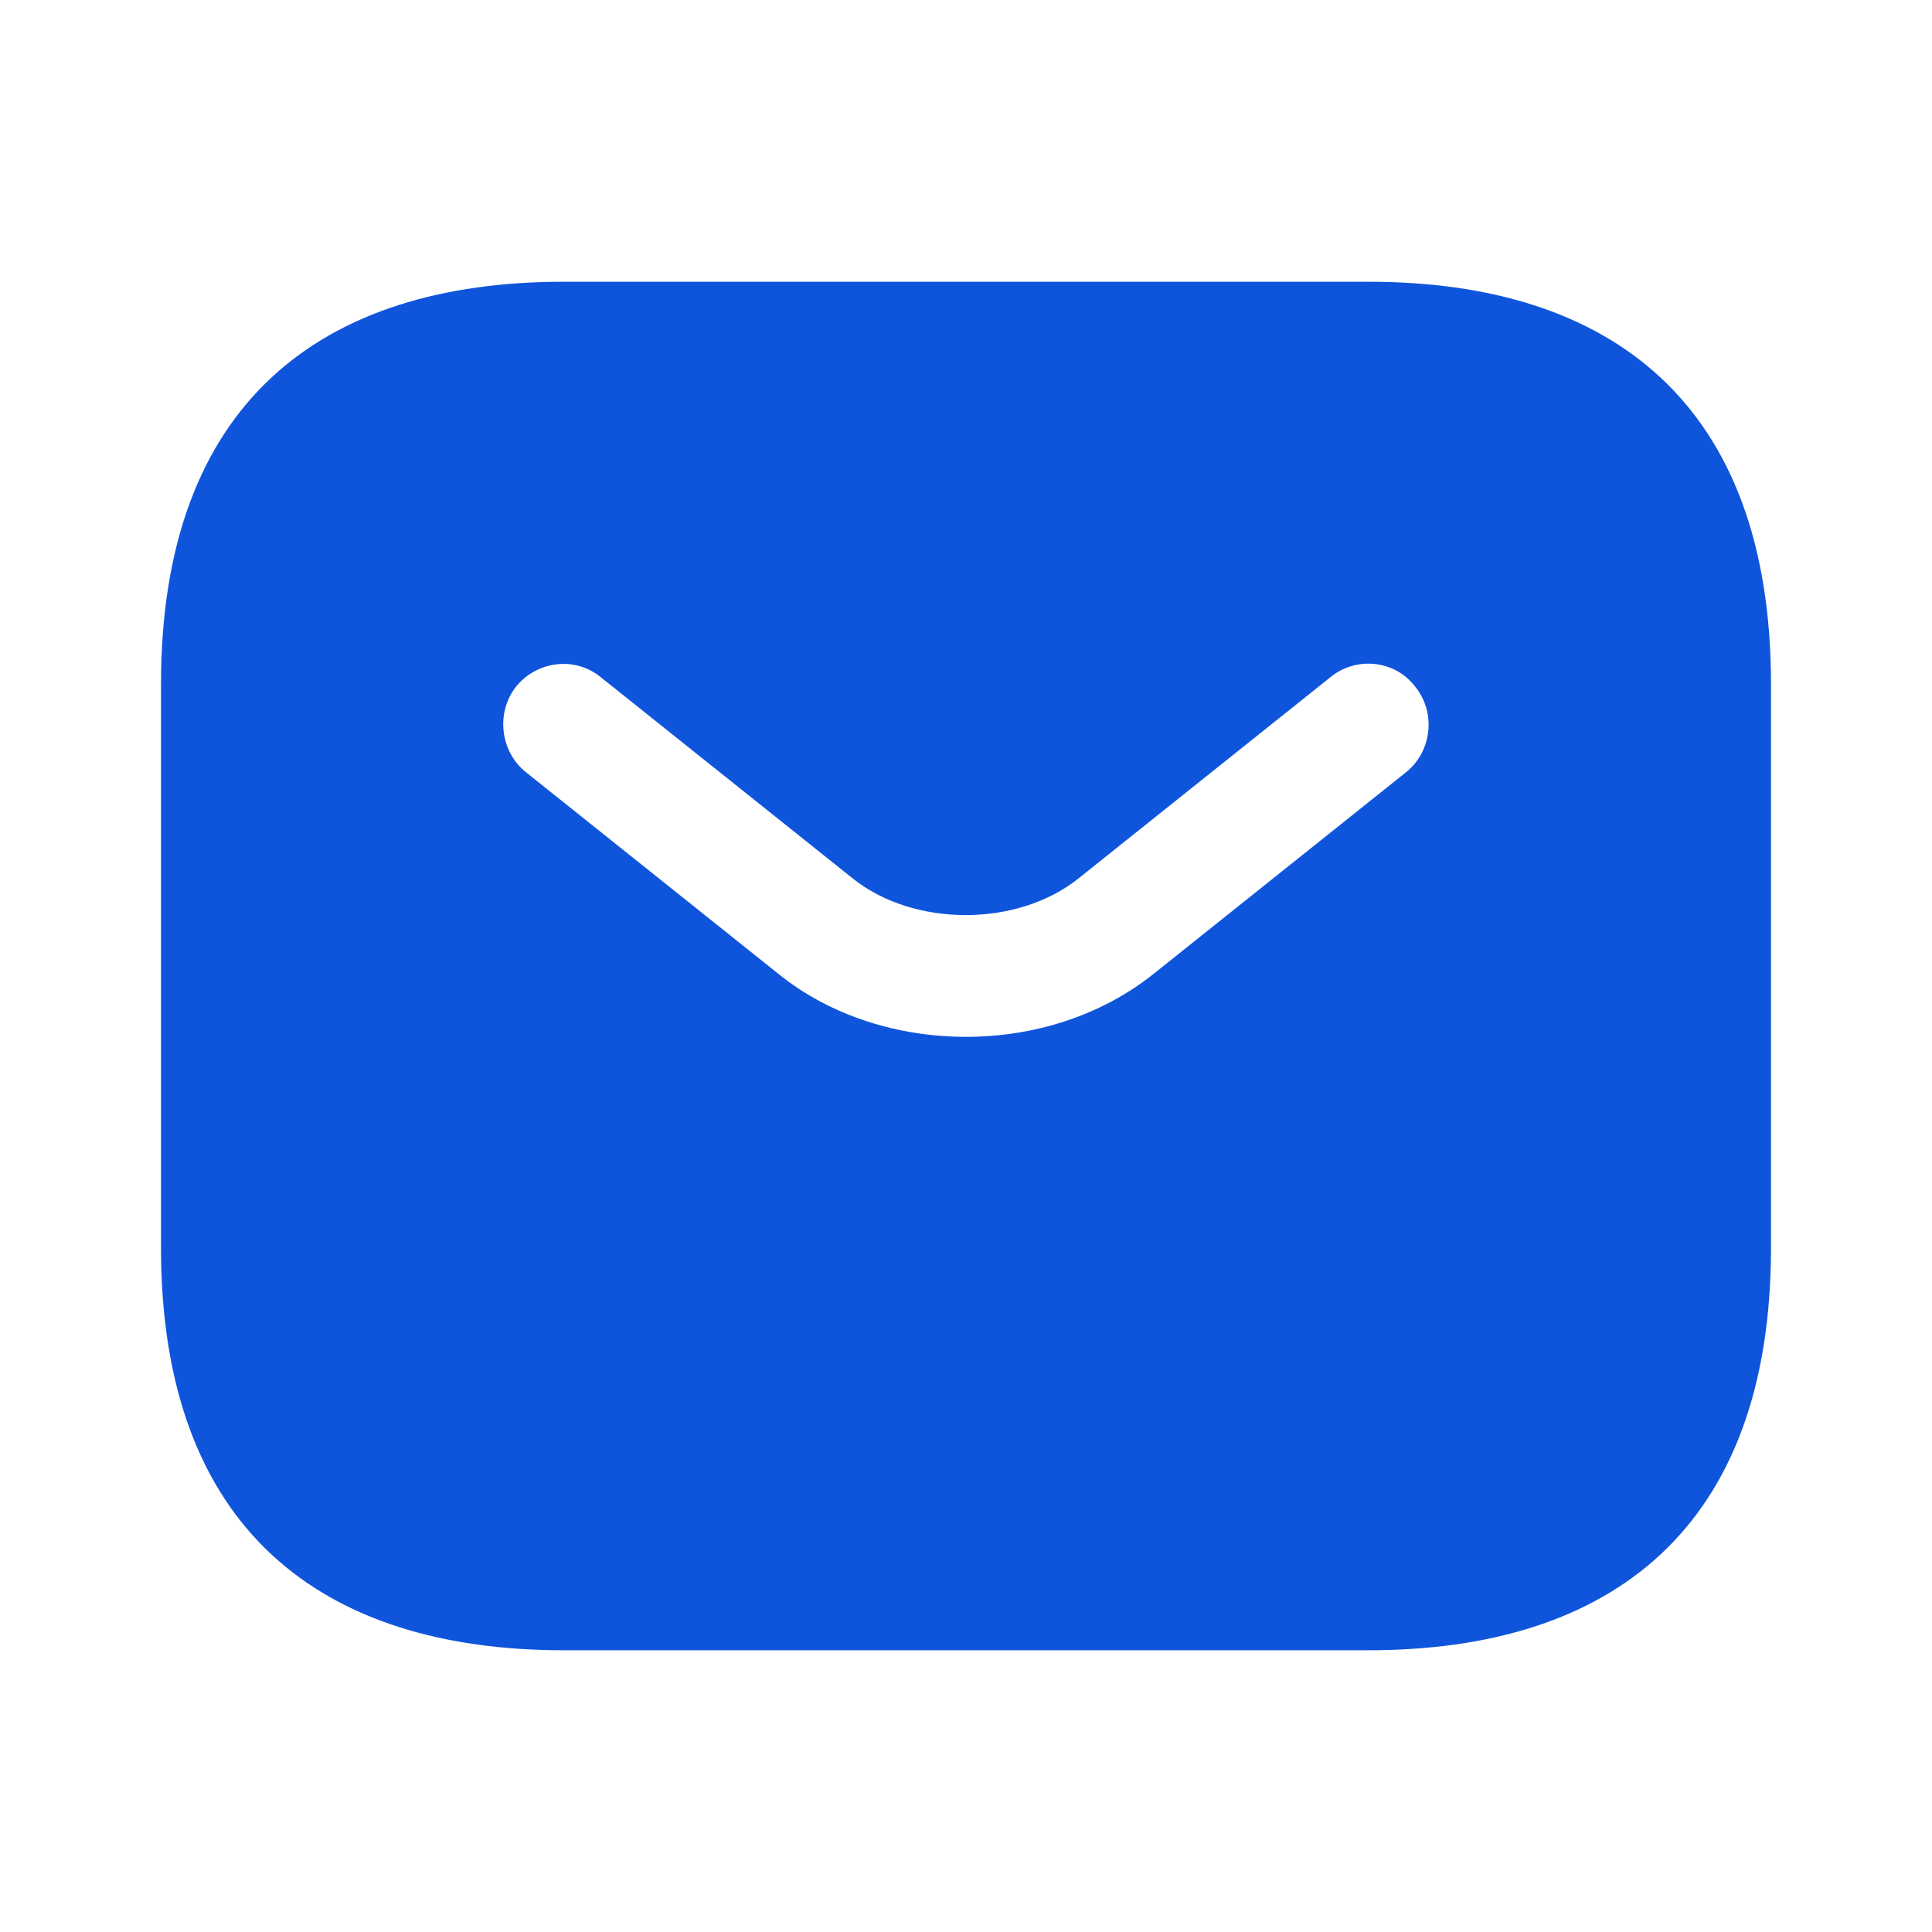
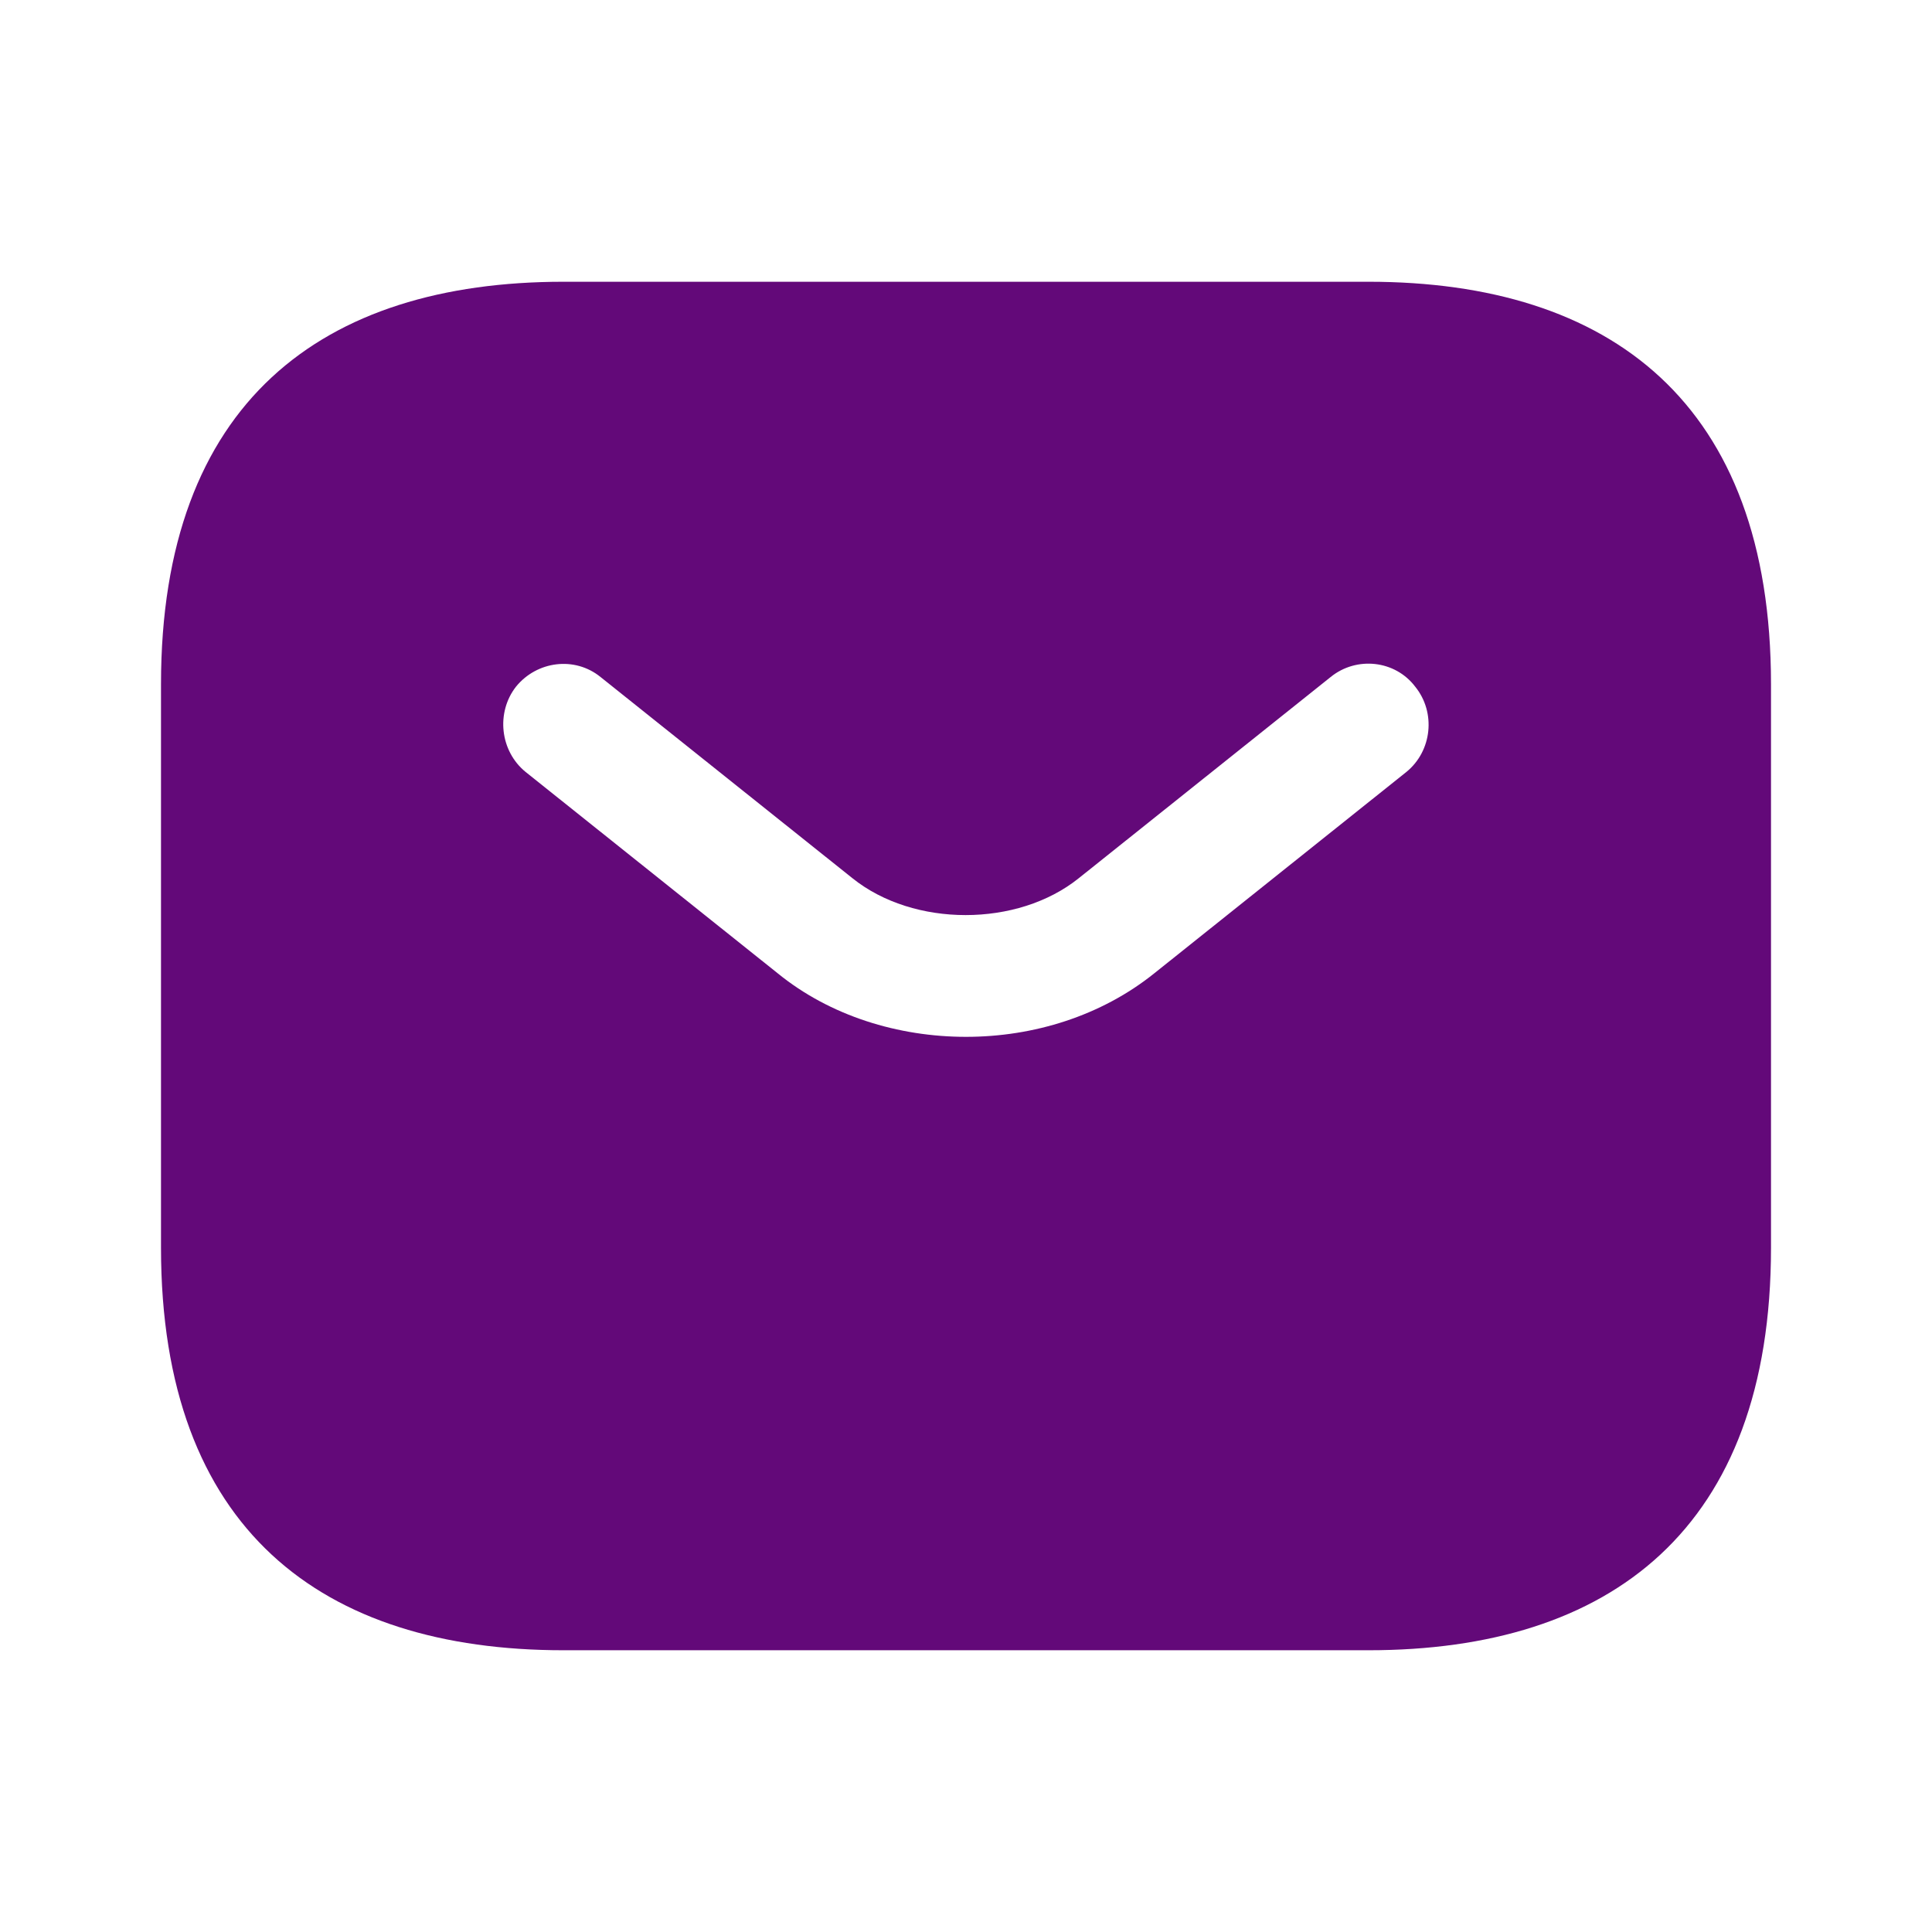
<svg xmlns="http://www.w3.org/2000/svg" width="24" height="24" viewBox="0 0 24 24" fill="none">
-   <path d="M17 3.5H7C4 3.5 2 5 2 8.5V15.5C2 19 4 20.5 7 20.5H17C20 20.5 22 19 22 15.5V8.5C22 5 20 3.5 17 3.5ZM17.47 9.59L14.34 12.09C13.68 12.62 12.84 12.88 12 12.88C11.16 12.88 10.31 12.62 9.66 12.09L6.53 9.59C6.21 9.33 6.16 8.85 6.41 8.53C6.67 8.21 7.14 8.15 7.46 8.41L10.59 10.91C11.35 11.52 12.64 11.52 13.4 10.91L16.53 8.41C16.85 8.15 17.33 8.2 17.58 8.53C17.84 8.85 17.79 9.33 17.47 9.59Z" fill="#0F55DC" />
+   <path d="M17 3.5H7C4 3.5 2 5 2 8.5V15.5C2 19 4 20.5 7 20.5H17C20 20.5 22 19 22 15.5V8.5C22 5 20 3.5 17 3.5ZM17.47 9.59L14.34 12.09C13.68 12.62 12.84 12.88 12 12.88C11.16 12.88 10.31 12.62 9.66 12.09L6.53 9.59C6.21 9.33 6.16 8.85 6.41 8.53C6.67 8.21 7.14 8.15 7.46 8.41L10.59 10.91C11.35 11.52 12.64 11.52 13.4 10.91L16.53 8.41C16.85 8.15 17.33 8.2 17.58 8.53C17.84 8.85 17.79 9.33 17.47 9.59Z" fill="#630979" />
</svg>
